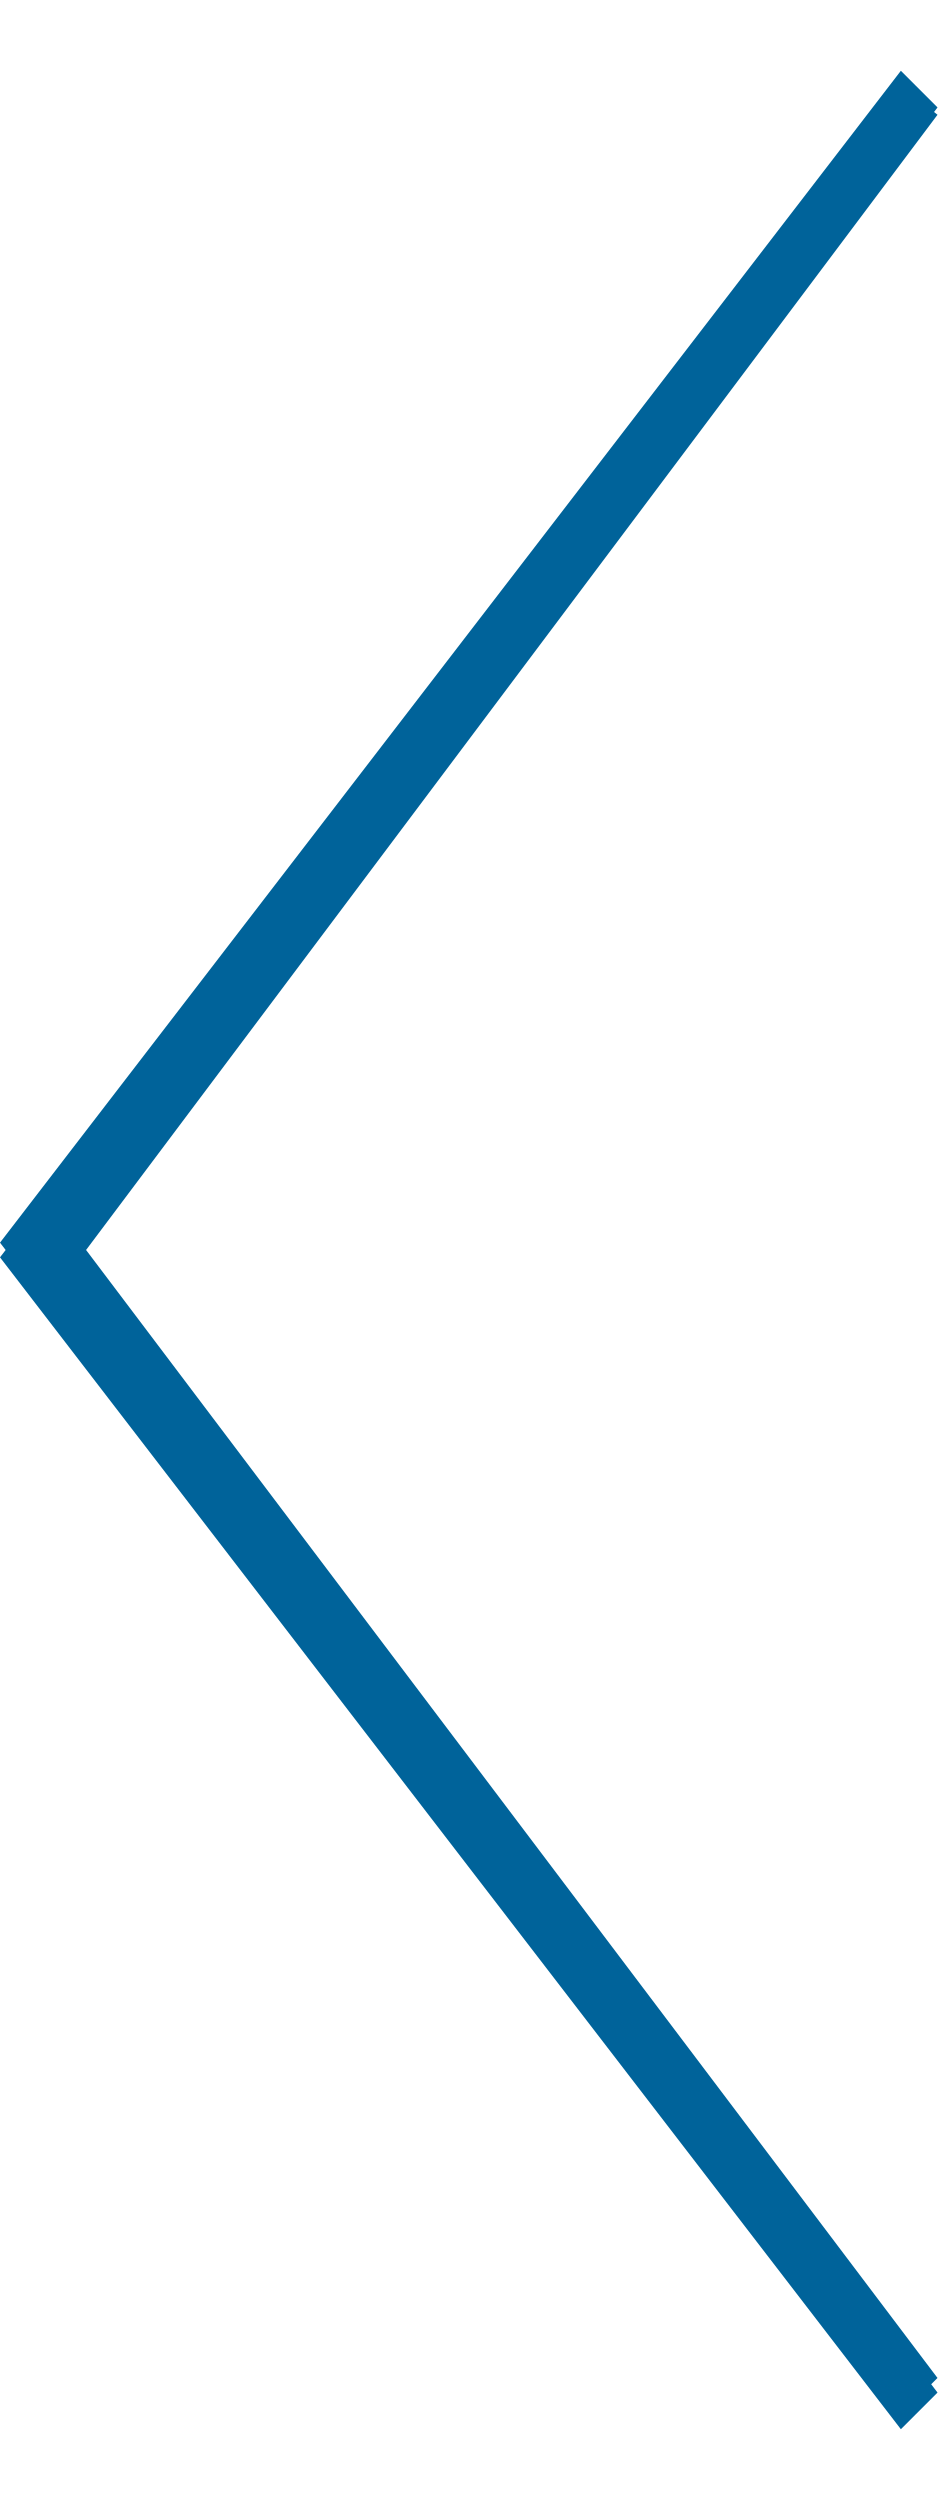
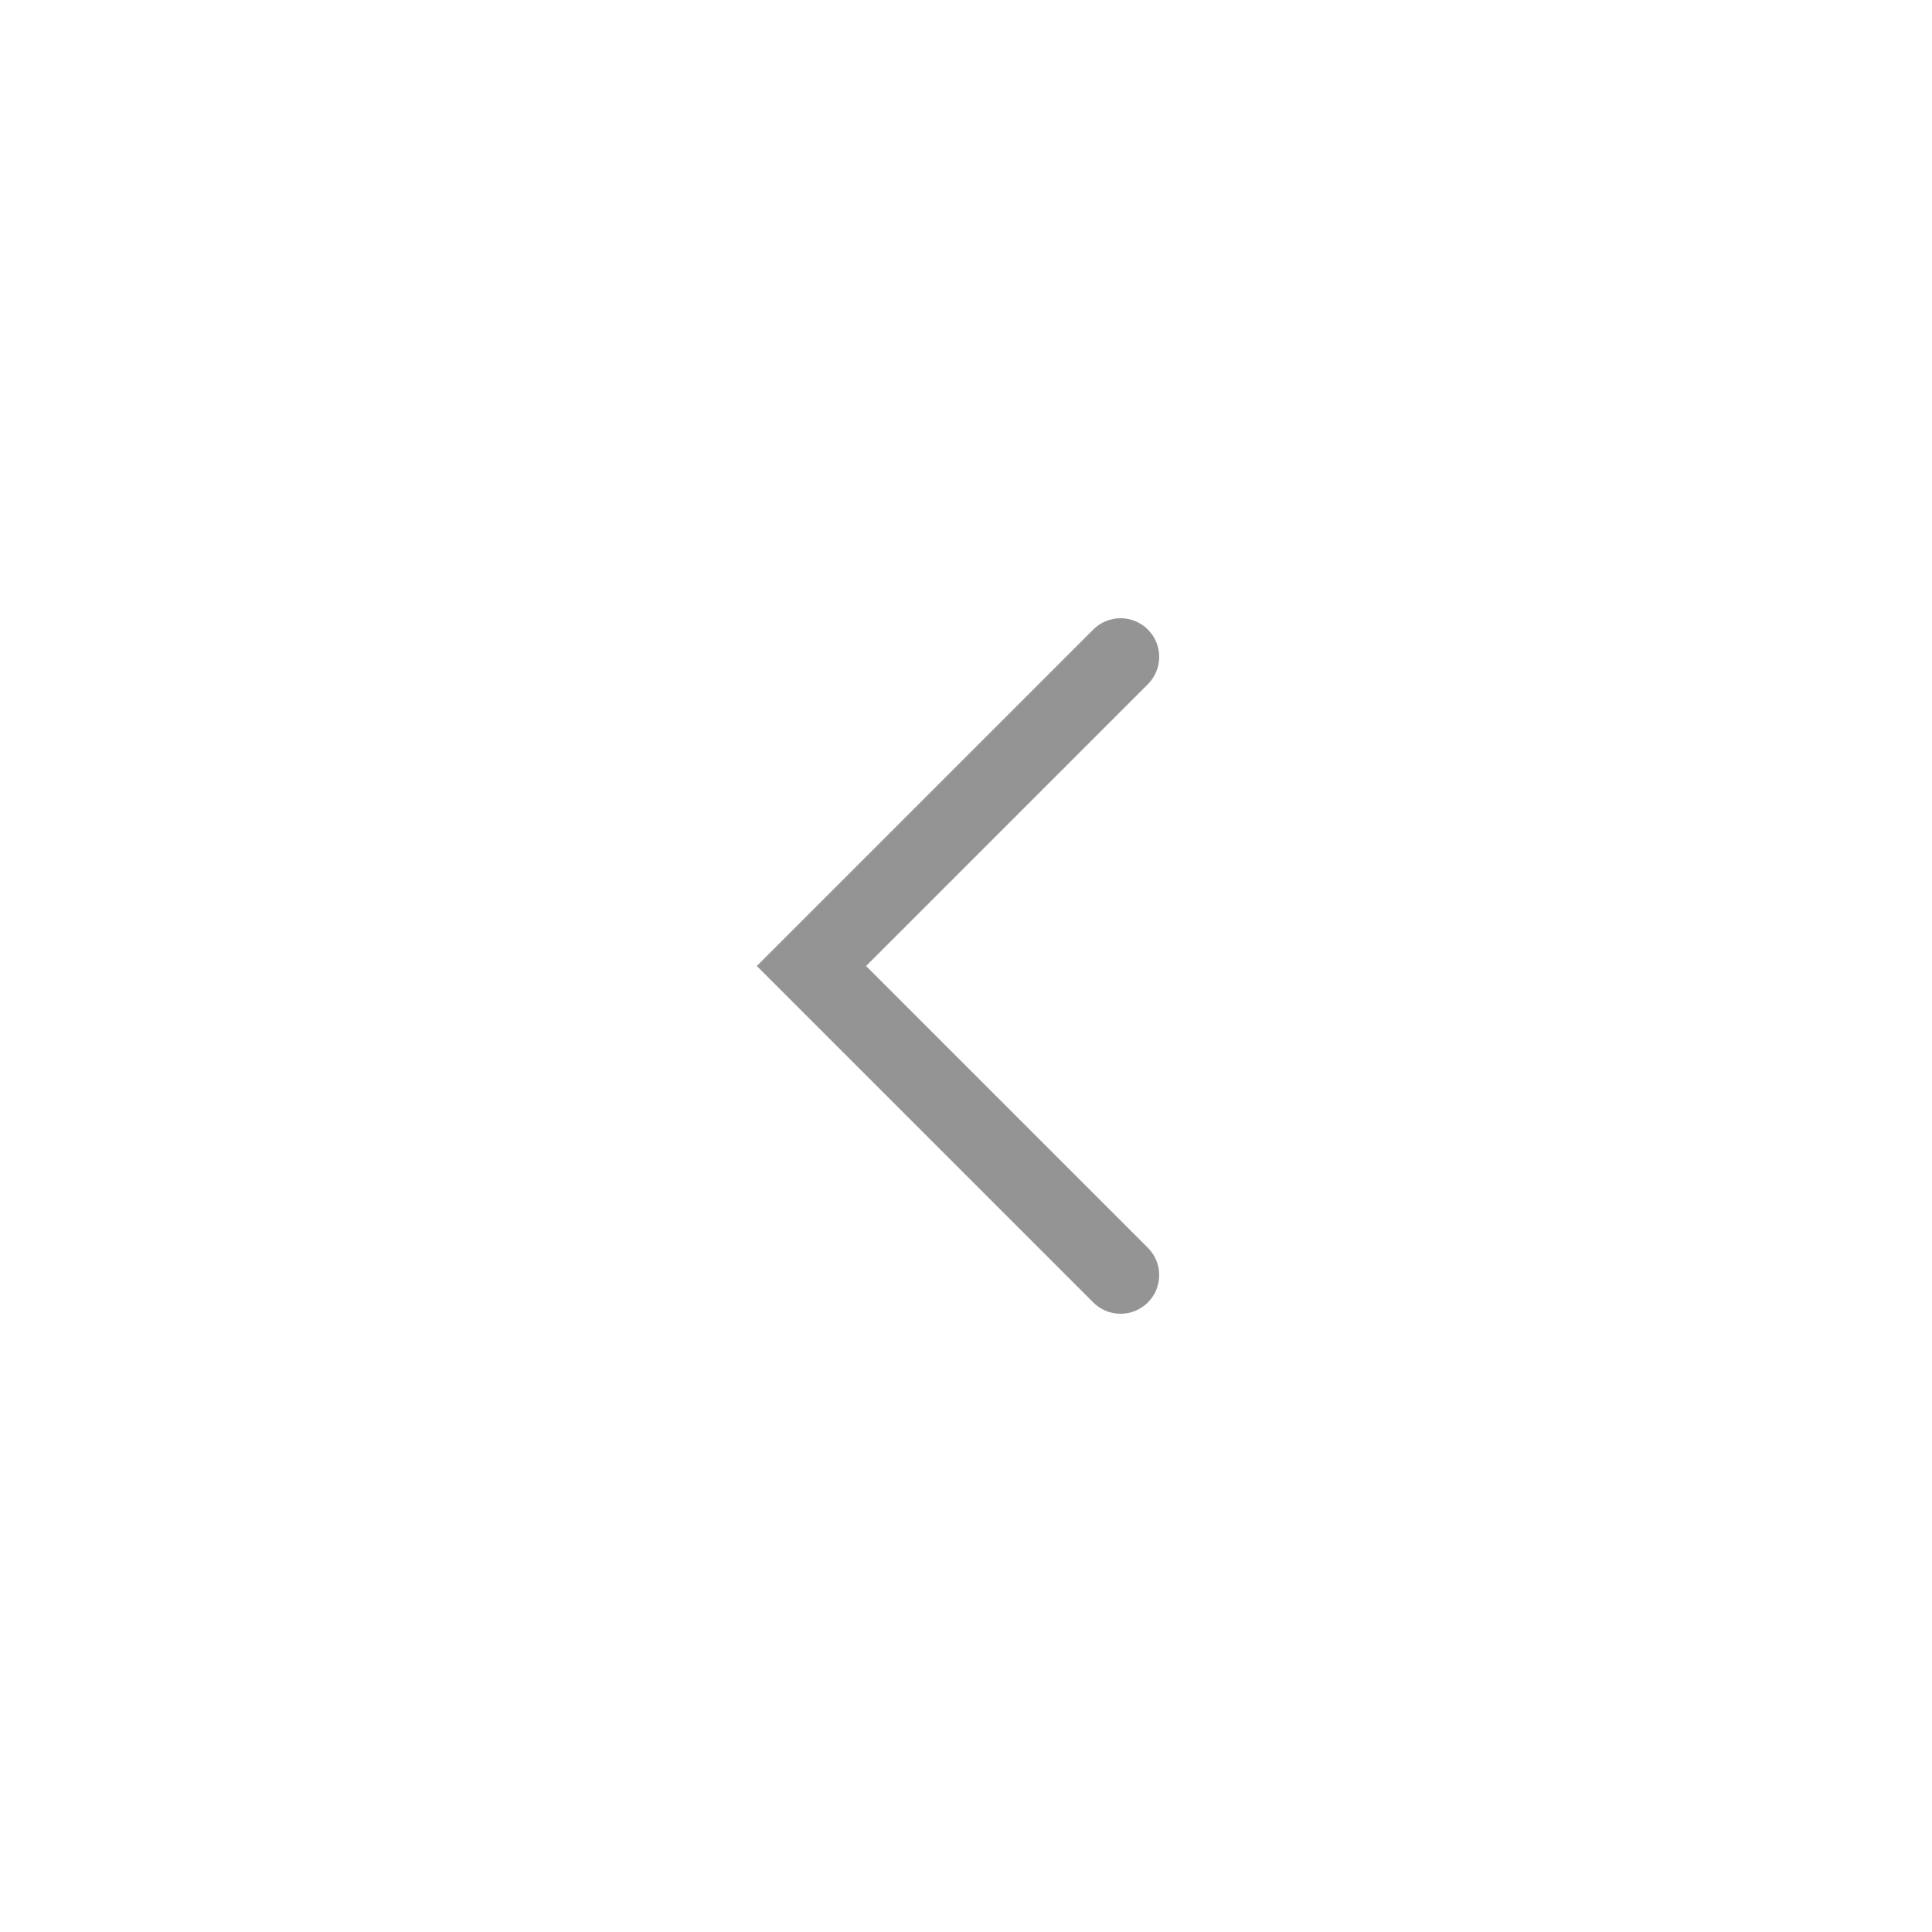
- <svg xmlns="http://www.w3.org/2000/svg" width="12" height="32" viewBox="0 0 12 32" fill="none">
-   <path d="M11.531 1.094L12 1.469L1.031 16.094L12 30.625L11.531 31.094L0 16.094L11.531 1.094ZM11.531 0.906L12 1.375L1.031 15.906L12 30.438L11.531 30.906L0 15.906L11.531 0.906Z" fill="#00639A" />
+ <svg xmlns="http://www.w3.org/2000/svg" width="50" height="50" viewBox="0 0 50 50" fill="none">
+   <path d="M28.293 16.293C28.683 15.902 29.317 15.902 29.707 16.293C30.098 16.683 30.098 17.317 29.707 17.707L28.293 16.293ZM21 25L20.293 25.707L19.586 25L20.293 24.293L21 25ZM29.707 32.293C30.098 32.683 30.098 33.317 29.707 33.707C29.317 34.098 28.683 34.098 28.293 33.707L29.707 32.293ZM29.707 17.707L21.707 25.707L20.293 24.293L28.293 16.293L29.707 17.707ZM21.707 24.293L29.707 32.293L28.293 33.707L20.293 25.707L21.707 24.293Z" fill="#949494" />
</svg>
